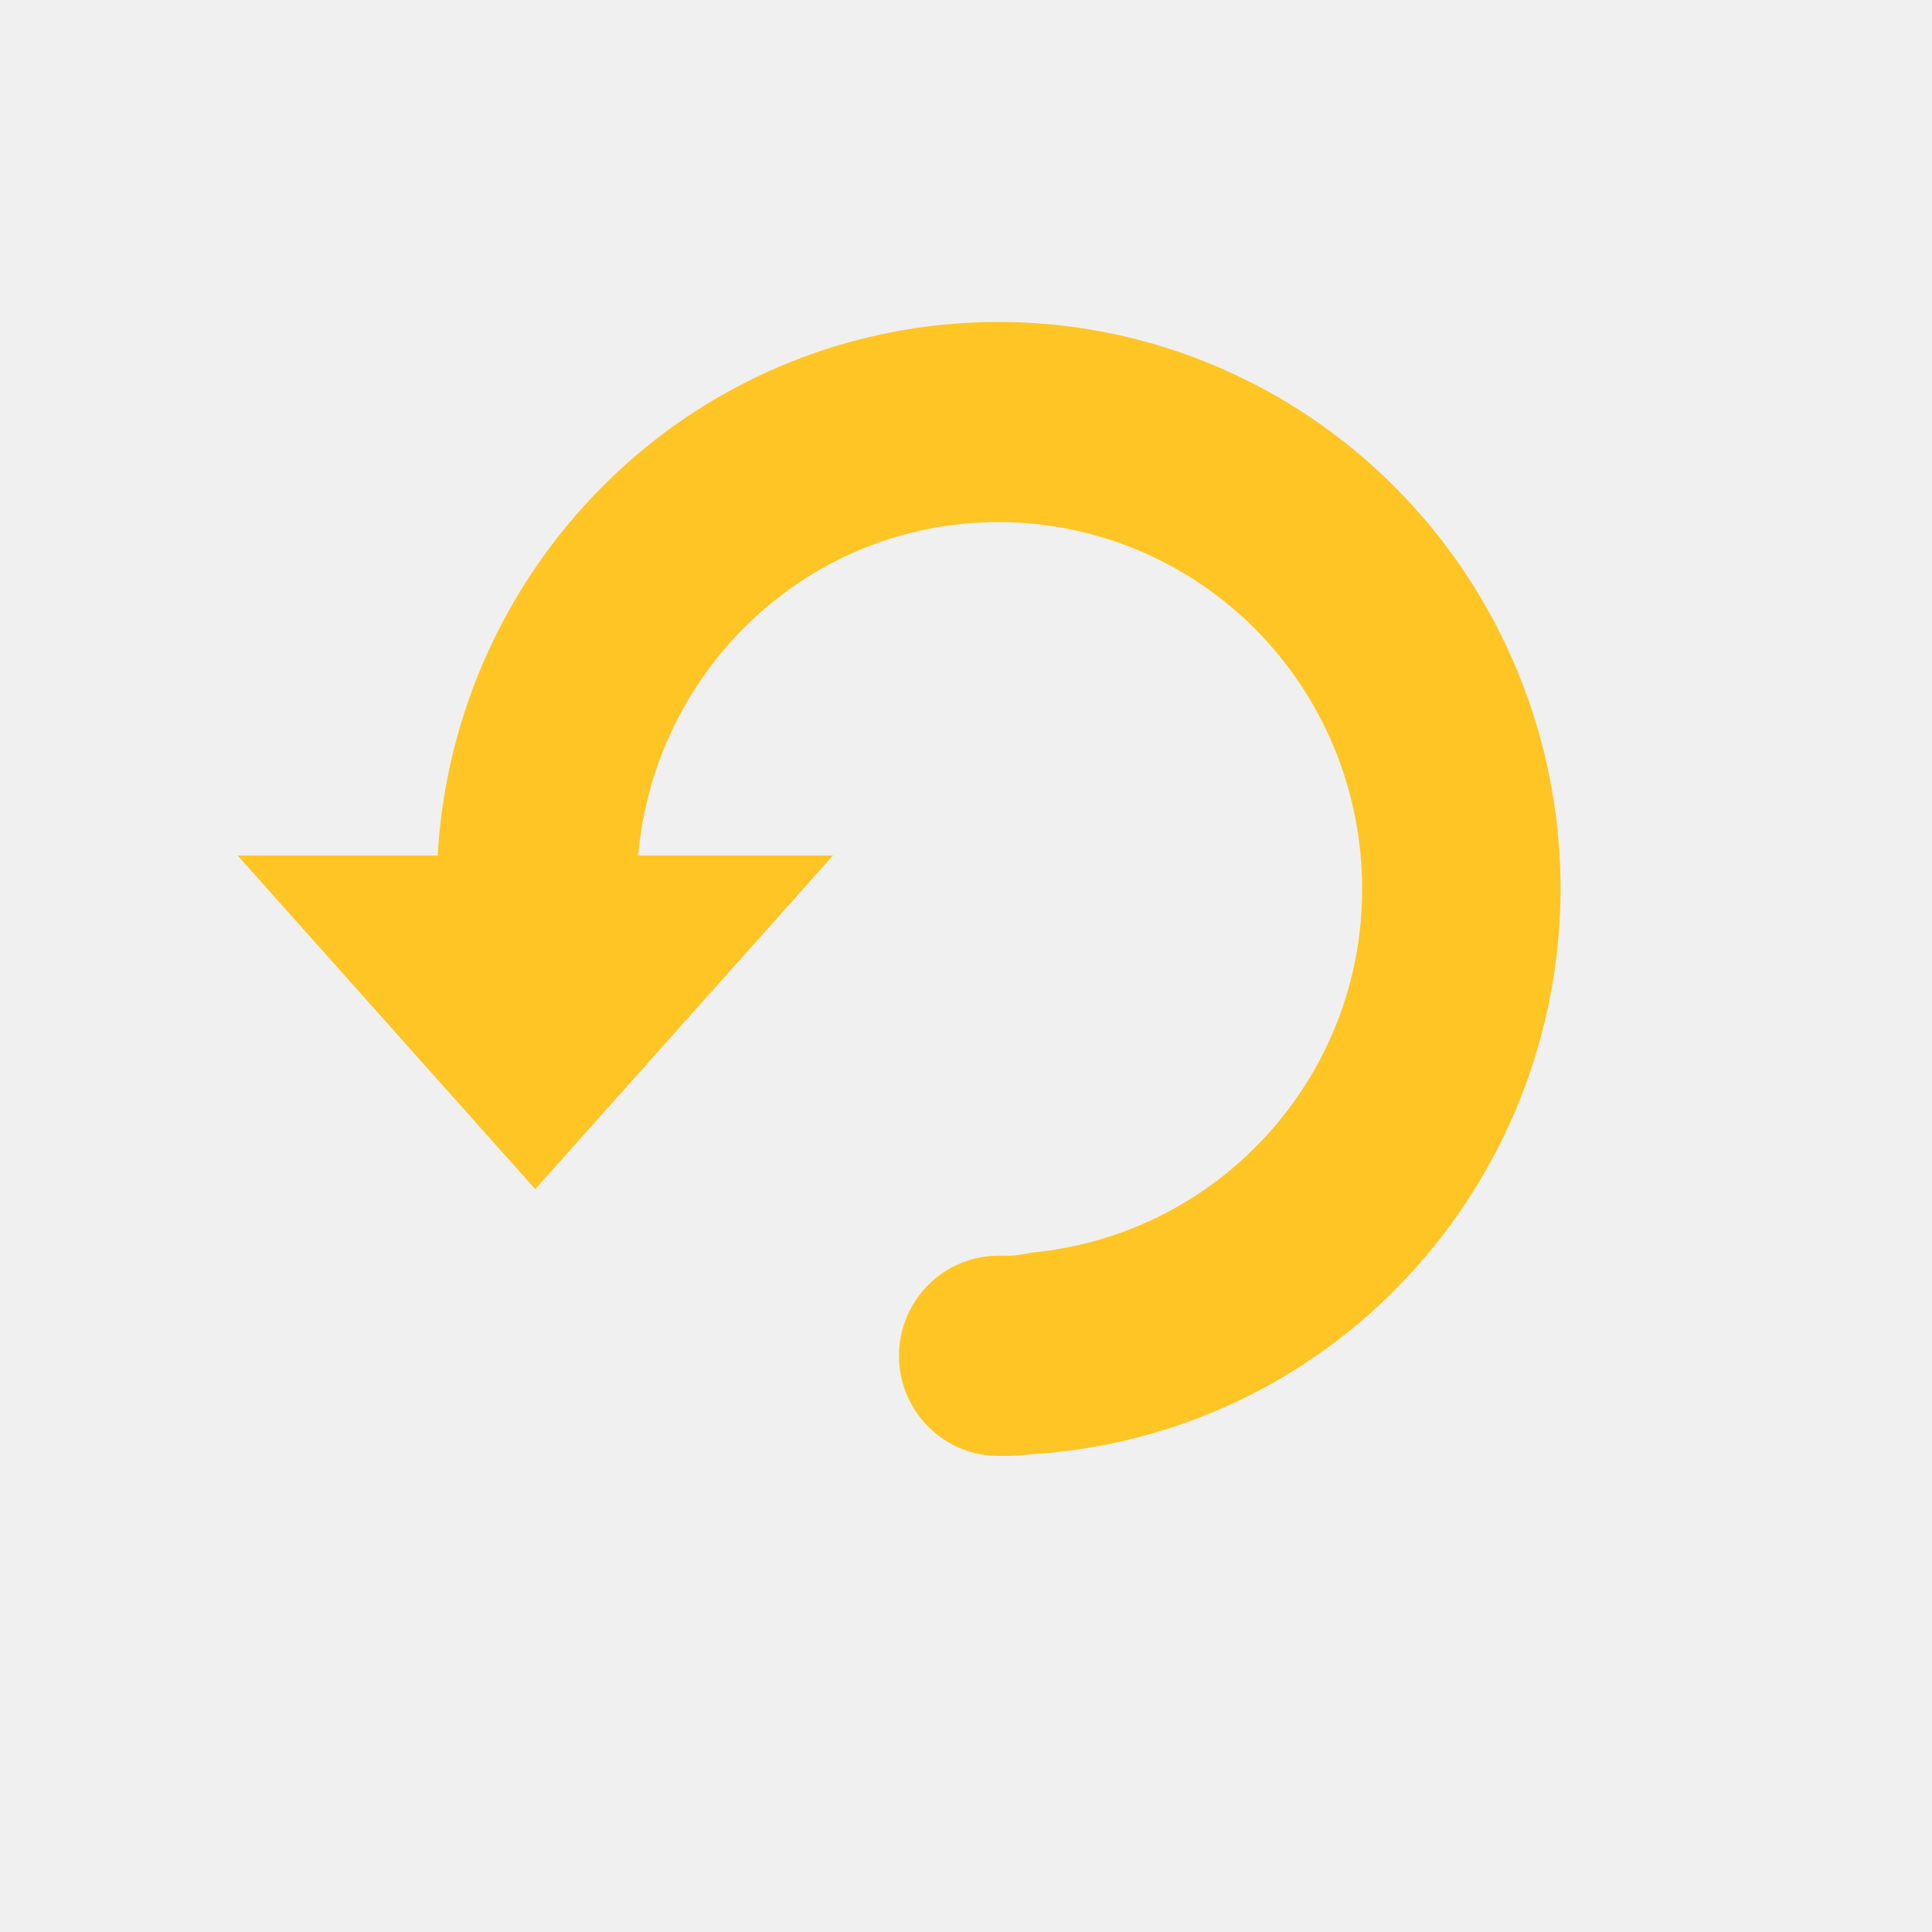
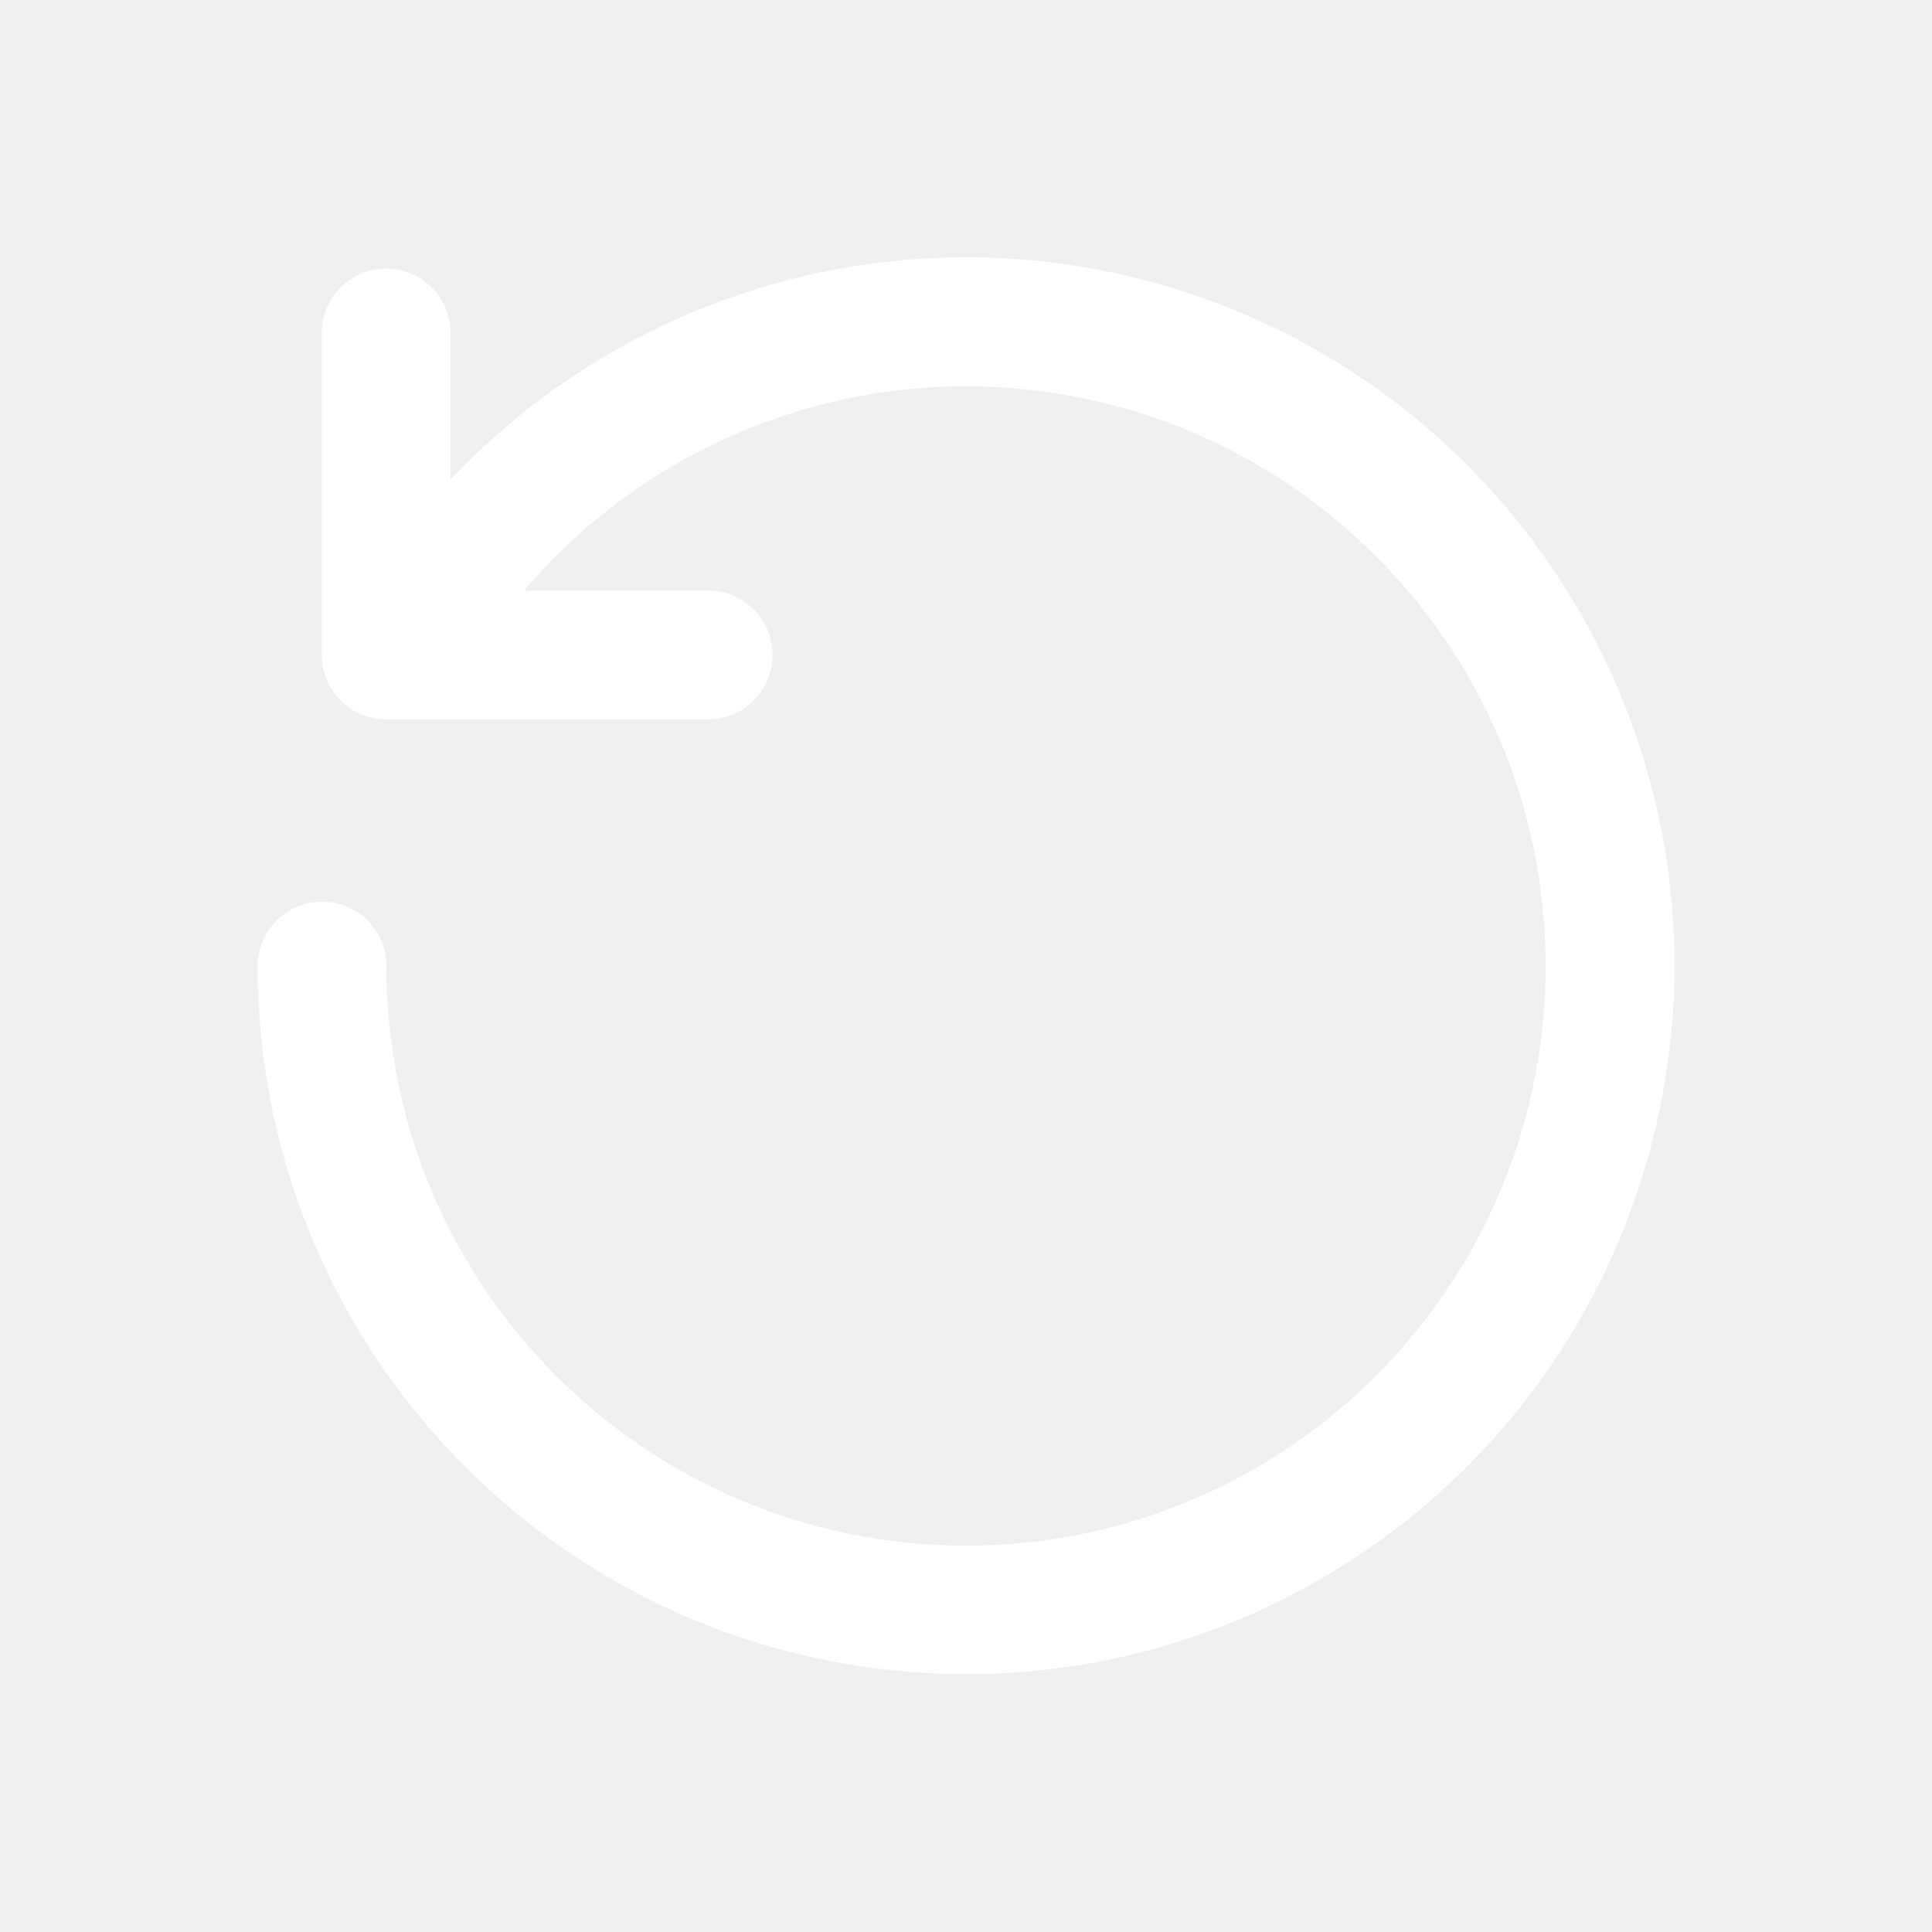
- <svg xmlns="http://www.w3.org/2000/svg" viewBox="0 0 48 48">
-   <g filter="url(#Restore_svg__a)">
-     <path fill="#FFD149" fill-opacity=".1" d="M7 25a2 2 0 0 1 2-2h30a2 2 0 0 1 2 2v10a1 1 0 0 1-1 1H8a1 1 0 0 1-1-1V25Z" />
-   </g>
-   <path fill="#FFC524" d="M25.625 36.13c-.411.052-.526.041-.822.041a2.456 2.456 0 0 1-1.744-.728 2.497 2.497 0 0 1 0-3.517 2.456 2.456 0 0 1 1.744-.728c.296 0 .423.012.822-.077a9.067 9.067 0 0 0 8.217-9.037 9.177 9.177 0 0 0-.688-3.488 9.116 9.116 0 0 0-1.959-2.957 9.03 9.03 0 0 0-2.933-1.975 8.971 8.971 0 0 0-3.459-.693c-4.712 0-8.538 3.65-8.948 8.284h4.84l-7.397 8.289-7.394-8.289h4.97a14.116 14.116 0 0 1 4.352-9.419 13.866 13.866 0 0 1 14.923-2.765 13.959 13.959 0 0 1 4.531 3.053 14.09 14.09 0 0 1 3.029 4.57 14.186 14.186 0 0 1 1.063 5.39 14.158 14.158 0 0 1-3.813 9.65 13.929 13.929 0 0 1-9.335 4.396Z" />
-   <g filter="url(#Restore_svg__b)">
-     <path fill="#FFD149" fill-opacity=".2" d="M6 29a2 2 0 0 1 2-2h32a2 2 0 0 1 2 2v10a1 1 0 0 1-1 1H7a1 1 0 0 1-1-1V29Z" />
-   </g>
-   <defs>
-     <filter id="Restore_svg__a" width="42" height="21" x="3" y="19" color-interpolation-filters="sRGB">
-       <feFlood flood-opacity="0" result="BackgroundImageFix" />
-       <feGaussianBlur in="BackgroundImage" />
-       <feComposite in2="SourceAlpha" operator="in" result="effect1_backgroundBlur" />
-       <feBlend in="SourceGraphic" in2="effect1_backgroundBlur" result="shape" />
-     </filter>
-     <filter id="Restore_svg__b" width="44" height="21" x="2" y="23" color-interpolation-filters="sRGB">
-       <feFlood flood-opacity="0" result="BackgroundImageFix" />
-       <feGaussianBlur in="BackgroundImage" />
-       <feComposite in2="SourceAlpha" operator="in" result="effect1_backgroundBlur" />
-       <feBlend in="SourceGraphic" in2="effect1_backgroundBlur" result="shape" />
-     </filter>
-   </defs>
+ <svg xmlns="http://www.w3.org/2000/svg" fill="none" viewBox="0 0 24 24">
+   <path fill="#FFF" fill-rule="evenodd" d="M12 4.8a7.198 7.198 0 0 0-6.283 3.68.8.8 0 0 1-1.395-.783A8.8 8.8 0 1 1 3.2 12a.8.8 0 0 1 1.6 0A7.2 7.2 0 1 0 12 4.8Z" clip-rule="evenodd" />
+   <path fill="#FFF" fill-rule="evenodd" d="M4.797 3.336a.8.8 0 0 1 .8.8v3.2h3.2a.8.8 0 1 1 0 1.6h-4a.8.8 0 0 1-.8-.8v-4a.8.8 0 0 1 .8-.8Z" clip-rule="evenodd" />
</svg>
